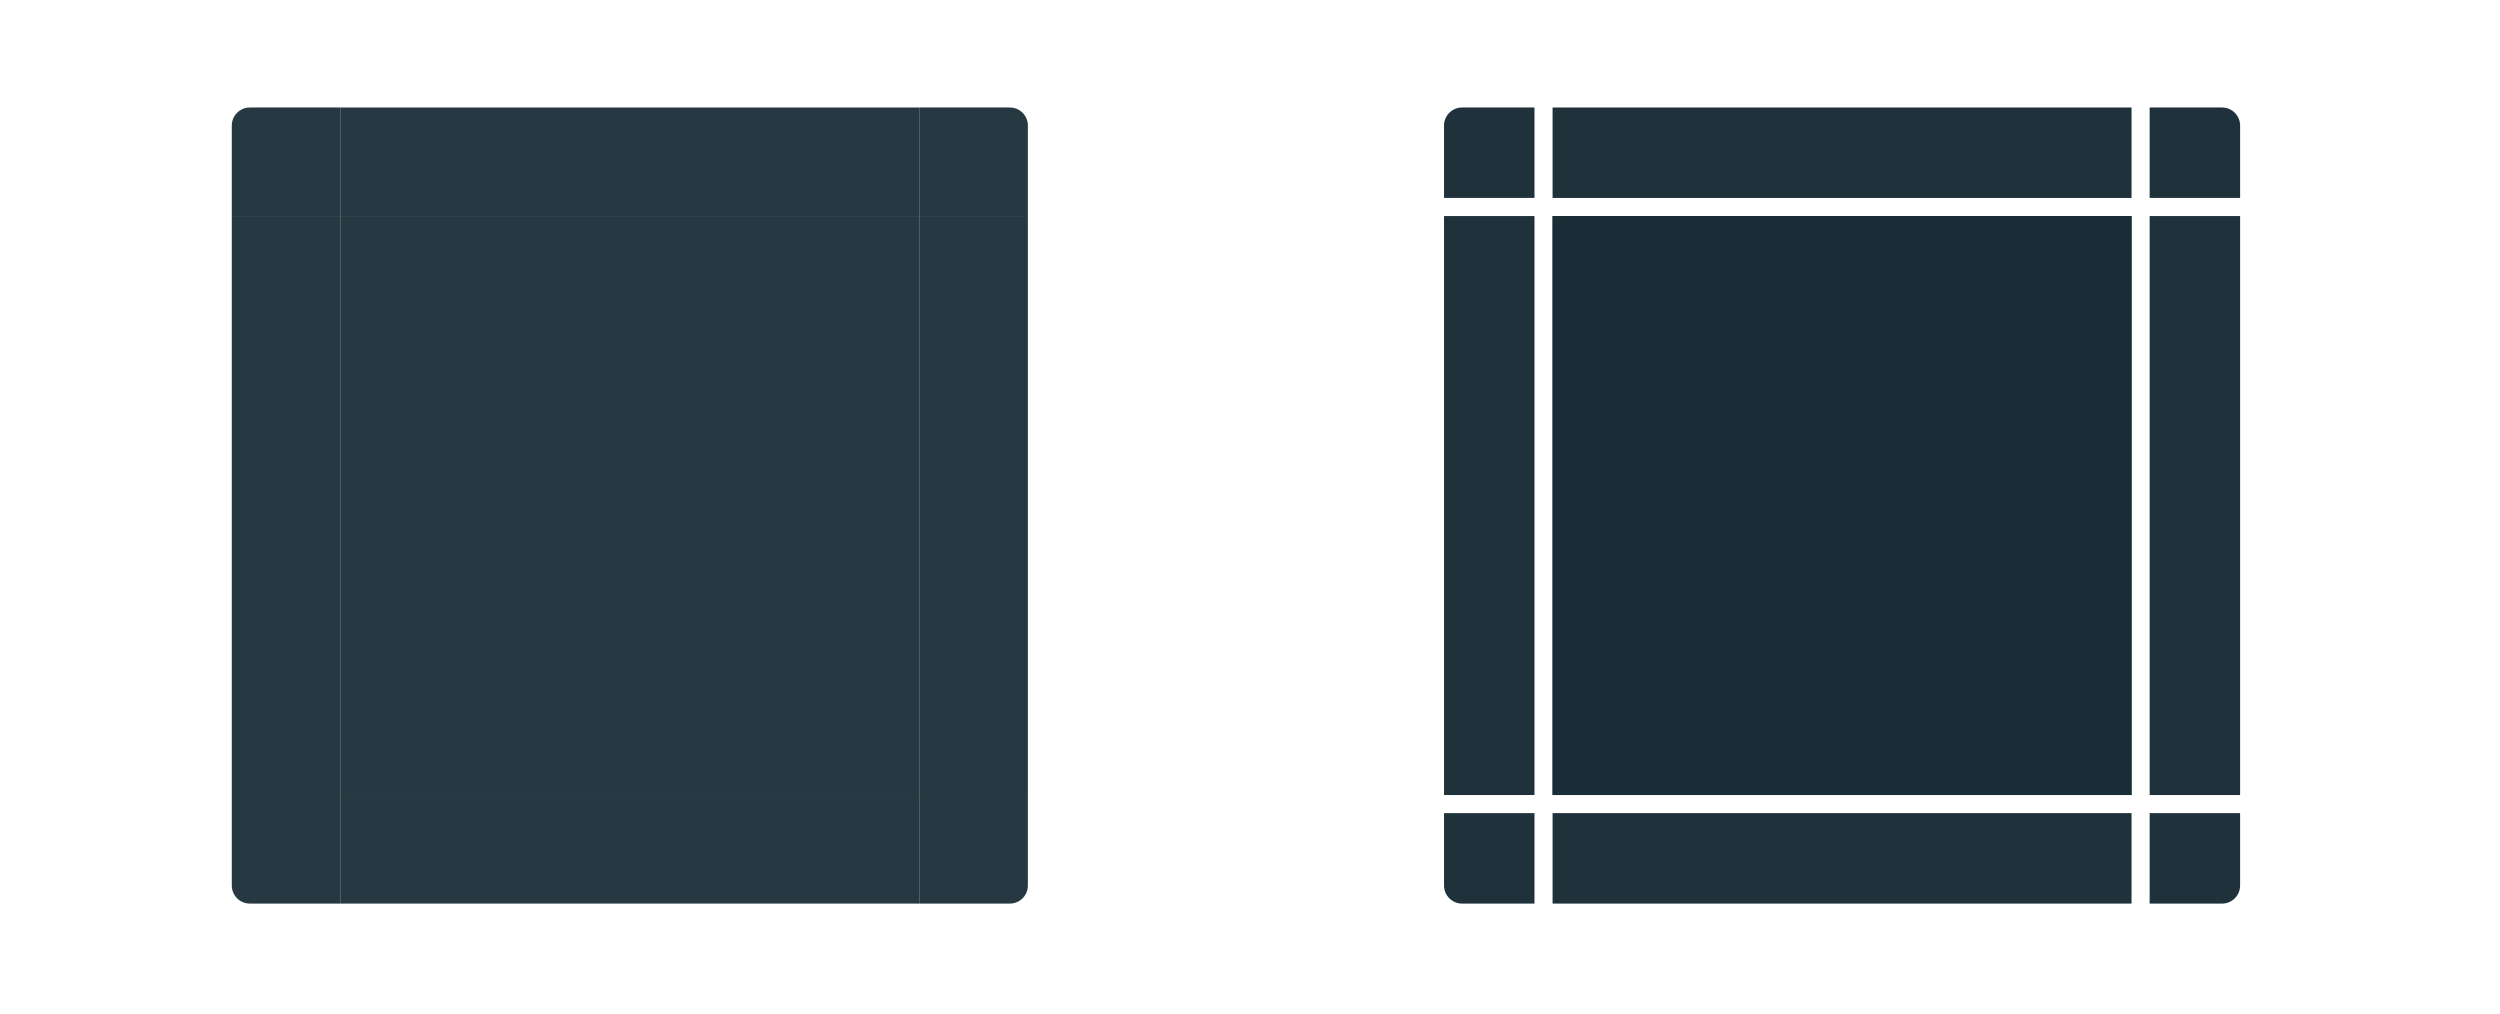
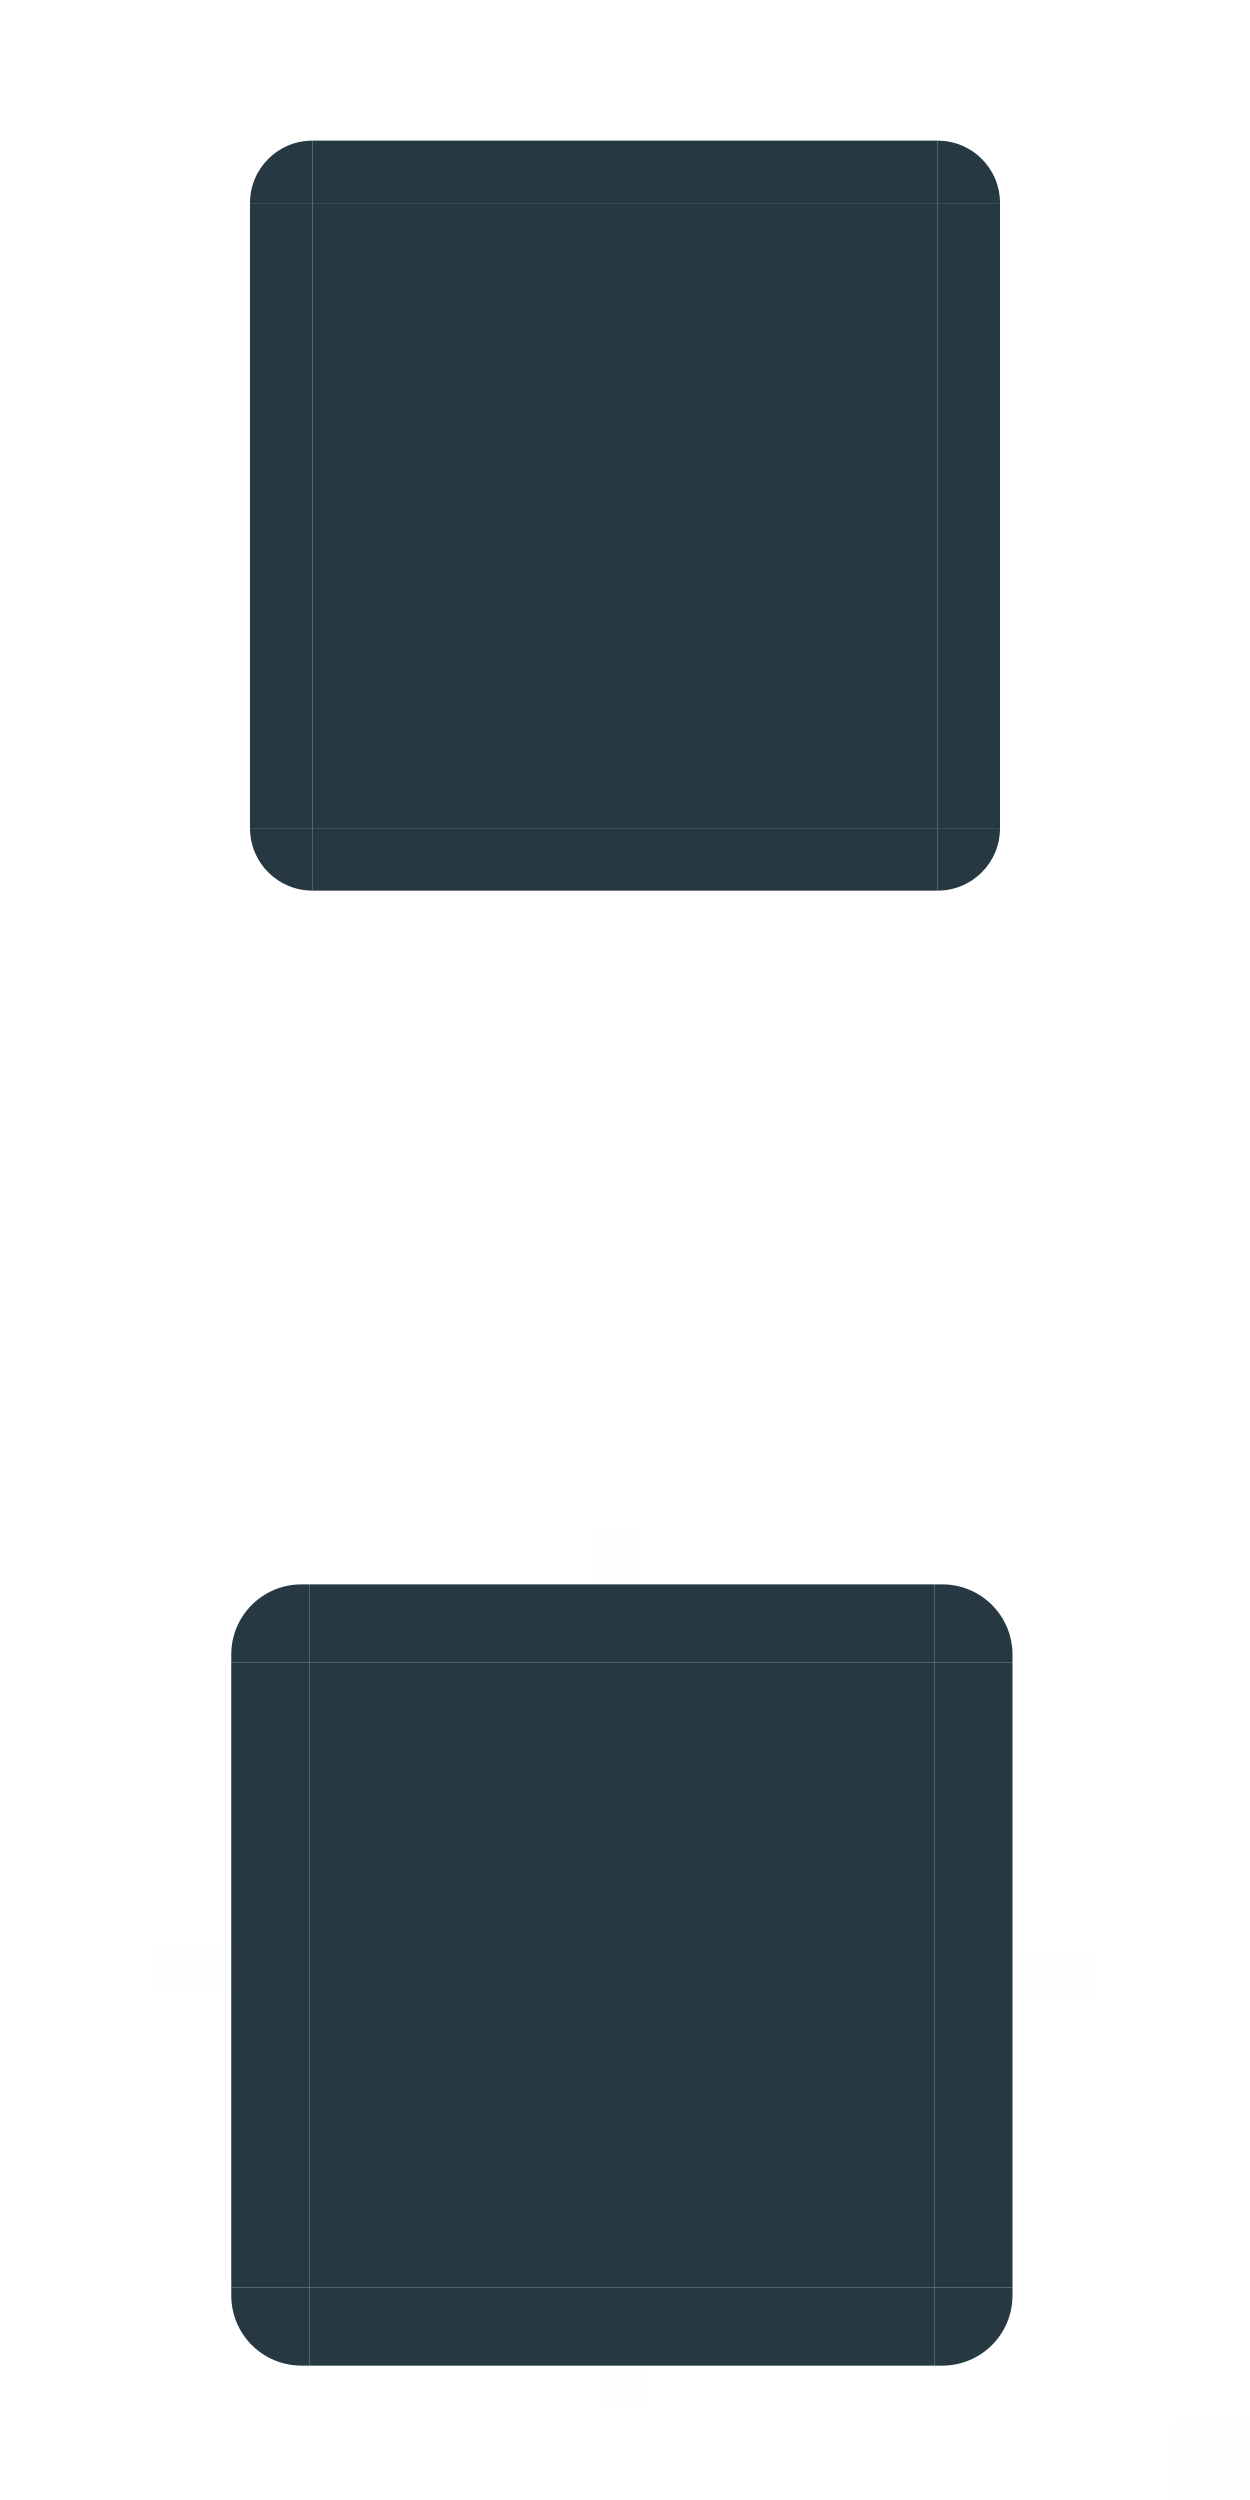
- <svg xmlns="http://www.w3.org/2000/svg" xmlns:xlink="http://www.w3.org/1999/xlink" version="1.1" id="svg2" viewBox="0 0 138.175 56.009" height="56.009" width="138.175">
+ <svg xmlns="http://www.w3.org/2000/svg" xmlns:xlink="http://www.w3.org/1999/xlink" version="1.1" id="svg2" height="160" width="80">
  <defs id="defs4">
-     <style id="current-color-scheme" type="text/css" />
-     <radialGradient xlink:href="#linearGradient4465" gradientUnits="userSpaceOnUse" gradientTransform="matrix(-1.411767,-9.899721e-6,9.8996845e-6,-1.411762,1470.17,2225.527)" fy="905.362" fx="984" r="8.5" cy="905.362" cx="984" id="radialGradient4263" />
-     <linearGradient id="linearGradient4465">
-       <stop style="stop-color:#000000;stop-opacity:0.51" offset="0" id="stop4467" />
-       <stop style="stop-color:#000000;stop-opacity:0" offset="1" id="stop4469" />
-     </linearGradient>
-     <radialGradient xlink:href="#linearGradient4465" gradientUnits="userSpaceOnUse" gradientTransform="matrix(1.411758,5.5406049e-6,-5.5406032e-6,1.411757,-1256.624,-382.3362)" fy="906.453" fx="982.909" r="8.5" cy="906.453" cx="982.909" id="radialGradient4255" />
-     <linearGradient xlink:href="#linearGradient4465" gradientUnits="userSpaceOnUse" gradientTransform="matrix(0.7142857,0,0,1,-317.7143,1250.362)" y2="-957.362" y1="-969.362" x2="83.6" x1="83.6" id="linearGradient4259" />
-     <linearGradient xlink:href="#linearGradient4465" gradientUnits="userSpaceOnUse" y2="293" y1="281" x2="-260" x1="-260" id="linearGradient4452" />
-     <radialGradient xlink:href="#linearGradient4465" gradientUnits="userSpaceOnUse" gradientTransform="matrix(7.8257357e-6,1.411771,-1.411767,7.8257123e-6,1409.152,-441.8287)" fy="905.362" fx="984" r="8.5" cy="905.362" cx="984" id="radialGradient3382" />
-     <radialGradient xlink:href="#linearGradient4465" gradientUnits="userSpaceOnUse" gradientTransform="matrix(-1.6187099e-5,-1.411757,1.411777,-1.618734e-5,-1197.154,2286.544)" fy="905.362" fx="984" r="8.5" cy="905.362" cx="984" id="radialGradient4275" />
+     <linearGradient id="linearGradient3989">
+       <stop id="stop3991" offset="0" style="stop-color:#000000;stop-opacity:0.784;" />
+       <stop style="stop-color:#000000;stop-opacity:0.294;" offset="0.5" id="stop3997" />
+       <stop id="stop3999" offset="0.75" style="stop-color:#000000;stop-opacity:0.078;" />
+       <stop id="stop3993" offset="1" style="stop-color:#000000;stop-opacity:0;" />
+     </linearGradient>
+     <linearGradient id="linearGradient3115">
+       <stop style="stop-color:#ffffff;stop-opacity:1;" offset="0" id="stop3117" />
+       <stop id="stop3119" offset="0.385" style="stop-color:#000000;stop-opacity:0.255;" />
+       <stop style="stop-color:#000000;stop-opacity:0.094;" offset="0.692" id="stop3121" />
+       <stop style="stop-color:#000000;stop-opacity:0;" offset="1" id="stop3123" />
+     </linearGradient>
+     <linearGradient id="linearGradient3105">
+       <stop style="stop-color:#ffffff;stop-opacity:1;" offset="0" id="stop3107" />
+       <stop id="stop3109" offset="0.385" style="stop-color:#000000;stop-opacity:0.255;" />
+       <stop style="stop-color:#000000;stop-opacity:0.094;" offset="0.692" id="stop3111" />
+       <stop style="stop-color:#000000;stop-opacity:0;" offset="1" id="stop3113" />
+     </linearGradient>
+     <linearGradient id="linearGradient3095">
+       <stop style="stop-color:#ffffff;stop-opacity:1;" offset="0" id="stop3097" />
+       <stop id="stop3099" offset="0.385" style="stop-color:#000000;stop-opacity:0.314;" />
+       <stop style="stop-color:#000000;stop-opacity:0.118;" offset="0.692" id="stop3101" />
+       <stop style="stop-color:#000000;stop-opacity:0;" offset="1" id="stop3103" />
+     </linearGradient>
+     <linearGradient id="linearGradient3085">
+       <stop style="stop-color:#ffffff;stop-opacity:1;" offset="0" id="stop3087" />
+       <stop id="stop3089" offset="0.385" style="stop-color:#000000;stop-opacity:0.255;" />
+       <stop style="stop-color:#000000;stop-opacity:0.094;" offset="0.692" id="stop3091" />
+       <stop style="stop-color:#000000;stop-opacity:0;" offset="1" id="stop3093" />
+     </linearGradient>
+     <linearGradient id="linearGradient3884">
+       <stop id="stop3886" offset="0" style="stop-color:#000000;stop-opacity:0.314;" />
+       <stop style="stop-color:#000000;stop-opacity:0.118;" offset="0.5" id="stop3892" />
+       <stop id="stop3888" offset="1" style="stop-color:#000000;stop-opacity:0;" />
+     </linearGradient>
+     <linearGradient id="linearGradient3827">
+       <stop id="stop3829" offset="0" style="stop-color:#ffffff;stop-opacity:1;" />
+       <stop style="stop-color:#000000;stop-opacity:0.255;" offset="0.455" id="stop3835" />
+       <stop id="stop3837" offset="0.727" style="stop-color:#000000;stop-opacity:0.094;" />
+       <stop id="stop3831" offset="1" style="stop-color:#000000;stop-opacity:0;" />
+     </linearGradient>
+     <radialGradient gradientTransform="matrix(1.999999,-4.7534163e-7,4.7534182e-7,2,-44.99998,-4.99998)" gradientUnits="userSpaceOnUse" r="6.5" fy="5" fx="45" cy="5" cx="45" id="radialGradient3833" xlink:href="#linearGradient3095" />
+     <radialGradient r="6.5" fy="5" fx="45" cy="5" cx="45" gradientTransform="matrix(1.999999,6.4082701e-6,-6.4082513e-6,1.999994,-44.99994,-5.000256)" gradientUnits="userSpaceOnUse" id="radialGradient3849" xlink:href="#linearGradient3095" />
+     <radialGradient r="6.5" fy="5" fx="45" cy="5" cx="45" gradientTransform="matrix(1.999999,-3.9824053e-7,3.9823958e-7,1.999994,-44.99998,-4.99995)" gradientUnits="userSpaceOnUse" id="radialGradient3861" xlink:href="#linearGradient3095" />
+     <radialGradient r="6.5" fy="5" fx="45" cy="5" cx="45" gradientTransform="matrix(2,3.2965234e-7,-3.2965237e-7,2,-44.99999,-5.000015)" gradientUnits="userSpaceOnUse" id="radialGradient3873" xlink:href="#linearGradient3095" />
+     <linearGradient gradientUnits="userSpaceOnUse" y2="709.362" x2="253" y1="717.362" x1="253" id="linearGradient3890" xlink:href="#linearGradient3884" />
+     <linearGradient gradientUnits="userSpaceOnUse" y2="711.362" x2="253" y1="717.362" x1="253" id="linearGradient3890-6" xlink:href="#linearGradient3884-0" />
+     <linearGradient id="linearGradient3884-0">
+       <stop id="stop3886-6" offset="0" style="stop-color:#000000;stop-opacity:0.255;" />
+       <stop style="stop-color:#000000;stop-opacity:0.094;" offset="0.5" id="stop3892-3" />
+       <stop id="stop3888-8" offset="1" style="stop-color:#000000;stop-opacity:0;" />
+     </linearGradient>
+     <linearGradient xlink:href="#linearGradient3884" id="linearGradient3920" gradientUnits="userSpaceOnUse" x1="253" y1="717.362" x2="253" y2="709.362" />
+     <linearGradient y2="709.362" x2="253" y1="717.362" x1="253" gradientUnits="userSpaceOnUse" id="linearGradient3959" xlink:href="#linearGradient3884" />
+     <linearGradient y2="709.362" x2="253" y1="717.362" x1="253" gradientUnits="userSpaceOnUse" id="linearGradient3971" xlink:href="#linearGradient3884" />
+     <radialGradient r="6.5" fy="5" fx="45" cy="5" cx="45" gradientTransform="matrix(1.692308,0,0,1.692308,-31.15384,-3.461538)" gradientUnits="userSpaceOnUse" id="radialGradient4067" xlink:href="#linearGradient3827" />
+     <radialGradient r="6.5" fy="5" fx="45" cy="5" cx="45" gradientTransform="matrix(1.692308,0,0,1.692308,-31.15384,-3.461538)" gradientUnits="userSpaceOnUse" id="radialGradient4069" xlink:href="#linearGradient3827" />
+     <radialGradient r="6.5" fy="5" fx="45" cy="5" cx="45" gradientTransform="matrix(1.692308,0,0,1.692308,-31.15384,-3.461538)" gradientUnits="userSpaceOnUse" id="radialGradient4071" xlink:href="#linearGradient3827" />
+     <radialGradient r="6.5" fy="5" fx="45" cy="5" cx="45" gradientTransform="matrix(1.692308,0,0,1.692308,-31.15384,-3.461538)" gradientUnits="userSpaceOnUse" id="radialGradient4073" xlink:href="#linearGradient3827" />
+     <linearGradient y2="711.362" x2="253" y1="717.362" x1="253" gradientUnits="userSpaceOnUse" id="linearGradient4075" xlink:href="#linearGradient3884" />
+     <linearGradient y2="711.362" x2="253" y1="717.362" x1="253" gradientUnits="userSpaceOnUse" id="linearGradient4077" xlink:href="#linearGradient3884-0" />
+     <linearGradient y2="711.362" x2="253" y1="717.362" x1="253" gradientUnits="userSpaceOnUse" id="linearGradient4079" xlink:href="#linearGradient3884-0" />
+     <linearGradient y2="711.362" x2="253" y1="717.362" x1="253" gradientUnits="userSpaceOnUse" id="linearGradient4081" xlink:href="#linearGradient3884" />
+     <clipPath id="clipPath3941" clipPathUnits="userSpaceOnUse">
+       <rect y="702.362" x="340" height="25" width="25" id="rect3143" style="fill:#ff0000;stroke:none" />
+     </clipPath>
+     <clipPath id="clipPath3945" clipPathUnits="userSpaceOnUse">
+       <rect y="702.362" x="340" height="25" width="25" id="rect3147" style="fill:#ff0000;stroke:none" />
+     </clipPath>
+     <clipPath id="clipPath3955" clipPathUnits="userSpaceOnUse">
+       <rect style="fill:#ff00ff;stroke:none" id="rect3157" width="30" height="25" x="310" y="702.362" />
+     </clipPath>
+     <clipPath id="clipPath4150" clipPathUnits="userSpaceOnUse">
+       <rect y="702.362" x="340" height="25" width="25" id="rect4052" style="fill:#ff0000;stroke:none" />
+     </clipPath>
+     <clipPath id="clipPath3201" clipPathUnits="userSpaceOnUse">
+       <rect style="fill:#008000;fill-opacity:1;stroke:none" id="rect3103" width="25" height="25" x="416" y="816.362" />
+     </clipPath>
+     <clipPath id="clipPath3210" clipPathUnits="userSpaceOnUse">
+       <rect style="fill:#008000;fill-opacity:1;stroke:none" id="rect3112" width="25" height="25" x="361" y="816.362" />
+     </clipPath>
+     <clipPath id="clipPath3224" clipPathUnits="userSpaceOnUse">
+       <rect style="fill:#ffff00;fill-opacity:1;stroke:none" id="rect3126" width="30" height="25" x="386" y="816.362" />
+     </clipPath>
+     <clipPath id="clipPath3230" clipPathUnits="userSpaceOnUse">
+       <rect y="871.362" x="386" height="25" width="30" id="rect3132" style="fill:#ffff00;fill-opacity:1;stroke:none" />
+     </clipPath>
+     <clipPath id="clipPath3236" clipPathUnits="userSpaceOnUse">
+       <rect style="fill:#008000;fill-opacity:1;stroke:none" id="rect3138" width="25" height="25" x="416" y="871.362" />
+     </clipPath>
+     <clipPath id="clipPath3242" clipPathUnits="userSpaceOnUse">
+       <rect y="871.362" x="361" height="25" width="25" id="rect3144" style="fill:#008000;fill-opacity:1;stroke:none" />
+     </clipPath>
+     <clipPath id="clipPath3262" clipPathUnits="userSpaceOnUse">
+       <rect y="-386" x="841.362" height="25" width="30" id="rect3164" style="fill:#008000;fill-opacity:1;stroke:none" transform="rotate(90)" />
+     </clipPath>
+     <clipPath id="clipPath3270" clipPathUnits="userSpaceOnUse">
+       <rect y="-441" x="841.362" height="25" width="30" id="rect3172" style="fill:#008000;fill-opacity:1;stroke:none" transform="rotate(90)" />
+     </clipPath>
+     <clipPath id="clipPath3225" clipPathUnits="userSpaceOnUse">
+       <path clip-path="none" id="path3127" d="m 635,787.362 h 25 v 25 h -25 z" style="fill:#00000f;fill-opacity:1;stroke:none" />
+     </clipPath>
+     <clipPath id="clipPath3233" clipPathUnits="userSpaceOnUse">
+       <path style="fill:#00000f;fill-opacity:1;stroke:none" d="m 580,787.362 h 25 v 25 h -25 z" id="path3135" />
+     </clipPath>
+     <clipPath id="clipPath3243" clipPathUnits="userSpaceOnUse">
+       <path style="fill:#00000f;fill-opacity:1;stroke:none" d="m 605,787.362 h 30 v 25 h -30 z" id="path3145" />
+     </clipPath>
+     <clipPath id="clipPath3252" clipPathUnits="userSpaceOnUse">
+       <path style="fill:#00000f;fill-opacity:1;stroke:none" d="m 635,842.362 h 25 v 25 h -25 z" id="path3254" />
+     </clipPath>
+     <clipPath id="clipPath3261" clipPathUnits="userSpaceOnUse">
+       <path style="fill:#00000f;fill-opacity:1;stroke:none" d="m 580,842.362 h 25 v 25 h -25 z" id="path3263" />
+     </clipPath>
+     <clipPath id="clipPath3269" clipPathUnits="userSpaceOnUse">
+       <path style="fill:#00000f;fill-opacity:1;stroke:none" d="m 635,812.362 h 25 v 30 h -25 z" id="path3171" />
+     </clipPath>
+     <clipPath id="clipPath3277" clipPathUnits="userSpaceOnUse">
+       <path style="fill:#00000f;fill-opacity:1;stroke:none" d="m 605,842.362 h 30 v 25 h -30 z" id="path3279" />
+     </clipPath>
+     <clipPath id="clipPath3287" clipPathUnits="userSpaceOnUse">
+       <path id="path3289" d="m 605,812.362 v 30 h -25 v -30 z" style="fill:#00000f;fill-opacity:1;stroke:none" />
+     </clipPath>
+     <filter style="color-interpolation-filters:sRGB" y="-0.2" x="-0.2" height="10" width="10" id="filter3961">
+       <feFlood result="flood" flood-color="rgb(0,0,0)" flood-opacity="0.5" id="feFlood3963" />
+       <feComposite result="composite1" operator="in" in="flood" in2="SourceGraphic" id="feComposite3965" />
+       <feGaussianBlur result="blur" stdDeviation="6" id="feGaussianBlur3967" />
+       <feOffset result="offset" dy="0" dx="0" id="feOffset3969" />
+       <feComposite result="composite2" operator="over" in="SourceGraphic" in2="offset" id="feComposite3971" />
+     </filter>
+     <clipPath id="clipPath4912" clipPathUnits="userSpaceOnUse">
+       <rect ry="4.5911967e-13" y="767.362" x="525" height="30" width="30" id="rect4014" style="fill:#000000;fill-opacity:1;stroke:none" />
+     </clipPath>
+     <clipPath id="clipPath4929" clipPathUnits="userSpaceOnUse">
+       <rect ry="4.5911967e-13" y="767.362" x="510" height="30" width="10" id="rect4031" style="fill:#000000;fill-opacity:1;stroke:none" />
+     </clipPath>
+     <linearGradient y2="711.362" x2="253" y1="717.362" x1="253" gradientUnits="userSpaceOnUse" id="linearGradient3971-9" xlink:href="#linearGradient3884-9" />
+     <linearGradient id="linearGradient3884-9">
+       <stop id="stop3886-4" offset="0" style="stop-color:#000000;stop-opacity:0.255;" />
+       <stop style="stop-color:#000000;stop-opacity:0.094;" offset="0.5" id="stop3892-9" />
+       <stop id="stop3888-6" offset="1" style="stop-color:#000000;stop-opacity:0;" />
+     </linearGradient>
+     <linearGradient y2="711.362" x2="253" y1="717.362" x1="253" gradientUnits="userSpaceOnUse" id="linearGradient3959-4" xlink:href="#linearGradient3884-0-2" />
+     <linearGradient id="linearGradient3884-0-2">
+       <stop id="stop3886-6-3" offset="0" style="stop-color:#000000;stop-opacity:0.255;" />
+       <stop style="stop-color:#000000;stop-opacity:0.094;" offset="0.5" id="stop3892-3-9" />
+       <stop id="stop3888-8-5" offset="1" style="stop-color:#000000;stop-opacity:0;" />
+     </linearGradient>
+     <linearGradient xlink:href="#linearGradient3884-0-2" id="linearGradient3920-5" gradientUnits="userSpaceOnUse" x1="253" y1="717.362" x2="253" y2="711.362" />
+     <linearGradient id="linearGradient3106">
+       <stop id="stop3108" offset="0" style="stop-color:#000000;stop-opacity:0.255;" />
+       <stop style="stop-color:#000000;stop-opacity:0.094;" offset="0.5" id="stop3110" />
+       <stop id="stop3112" offset="1" style="stop-color:#000000;stop-opacity:0;" />
+     </linearGradient>
+     <linearGradient gradientUnits="userSpaceOnUse" y2="711.362" x2="253" y1="717.362" x1="253" id="linearGradient3890-8" xlink:href="#linearGradient3884-9" />
+     <linearGradient id="linearGradient3115-9">
+       <stop id="stop3117-8" offset="0" style="stop-color:#000000;stop-opacity:0.255;" />
+       <stop style="stop-color:#000000;stop-opacity:0.094;" offset="0.5" id="stop3119-0" />
+       <stop id="stop3121-4" offset="1" style="stop-color:#000000;stop-opacity:0;" />
+     </linearGradient>
+     <radialGradient r="6.5" fy="5" fx="45" cy="5" cx="45" gradientTransform="matrix(1.692308,0,0,1.692308,-31.15384,-3.461538)" gradientUnits="userSpaceOnUse" id="radialGradient3873-1" xlink:href="#linearGradient3827-4" />
+     <linearGradient id="linearGradient3827-4">
+       <stop id="stop3829-1" offset="0" style="stop-color:#ffffff;stop-opacity:1;" />
+       <stop style="stop-color:#000000;stop-opacity:0.255;" offset="0.455" id="stop3835-4" />
+       <stop id="stop3837-7" offset="0.727" style="stop-color:#000000;stop-opacity:0.094;" />
+       <stop id="stop3831-2" offset="1" style="stop-color:#000000;stop-opacity:0;" />
+     </linearGradient>
+     <radialGradient r="6.5" fy="5" fx="45" cy="5" cx="45" gradientTransform="matrix(1.692308,0,0,1.692308,-31.15384,-3.461538)" gradientUnits="userSpaceOnUse" id="radialGradient3861-6" xlink:href="#linearGradient3827-4" />
+     <linearGradient id="linearGradient3130">
+       <stop id="stop3132" offset="0" style="stop-color:#ffffff;stop-opacity:1;" />
+       <stop style="stop-color:#000000;stop-opacity:0.255;" offset="0.455" id="stop3134" />
+       <stop id="stop3136" offset="0.727" style="stop-color:#000000;stop-opacity:0.094;" />
+       <stop id="stop3138" offset="1" style="stop-color:#000000;stop-opacity:0;" />
+     </linearGradient>
+     <radialGradient r="6.5" fy="5" fx="45" cy="5" cx="45" gradientTransform="matrix(1.692308,0,0,1.692308,-31.15384,-3.461538)" gradientUnits="userSpaceOnUse" id="radialGradient3849-5" xlink:href="#linearGradient3827-4" />
+     <linearGradient id="linearGradient3141">
+       <stop id="stop3143" offset="0" style="stop-color:#ffffff;stop-opacity:1;" />
+       <stop style="stop-color:#000000;stop-opacity:0.255;" offset="0.455" id="stop3145" />
+       <stop id="stop3147" offset="0.727" style="stop-color:#000000;stop-opacity:0.094;" />
+       <stop id="stop3149" offset="1" style="stop-color:#000000;stop-opacity:0;" />
+     </linearGradient>
+     <radialGradient gradientTransform="matrix(1.692308,0,0,1.692308,-31.15384,-3.461538)" gradientUnits="userSpaceOnUse" r="6.5" fy="5" fx="45" cy="5" cx="45" id="radialGradient3833-8" xlink:href="#linearGradient3827-4" />
+     <linearGradient id="linearGradient3152">
+       <stop id="stop3154" offset="0" style="stop-color:#ffffff;stop-opacity:1;" />
+       <stop style="stop-color:#000000;stop-opacity:0.255;" offset="0.455" id="stop3156" />
+       <stop id="stop3158" offset="0.727" style="stop-color:#000000;stop-opacity:0.094;" />
+       <stop id="stop3160" offset="1" style="stop-color:#000000;stop-opacity:0;" />
+     </linearGradient>
+     <radialGradient r="6.5" fy="5" fx="45" cy="5" cx="45" gradientTransform="matrix(1.692308,0,0,1.692308,813.8462,881.9006)" gradientUnits="userSpaceOnUse" id="radialGradient4361" xlink:href="#linearGradient3827-4" />
+     <linearGradient y2="-952.362" x2="80" y1="-967.362" x1="80" gradientUnits="userSpaceOnUse" id="linearGradient4243" xlink:href="#linearGradient3763" />
+     <linearGradient id="linearGradient3763">
+       <stop id="stop3765" offset="0" style="stop-color:#000000;stop-opacity:0.745;" />
+       <stop style="stop-color:#000000;stop-opacity:0.275;" offset="0.5" id="stop3773" />
+       <stop id="stop3775" offset="0.75" style="stop-color:#000000;stop-opacity:0.067;" />
+       <stop id="stop3767" offset="1" style="stop-color:#000000;stop-opacity:0;" />
+     </linearGradient>
  </defs>
-   <g transform="translate(-0.1889999,-904.4208)" id="layer1">
-     <g style="fill:#000000" id="top">
-       <rect class="ColorScheme-Background" transform="matrix(0,-1,-1,0,0,0)" style="color:#eff0f1;opacity:0.85;fill:#001621;fill-opacity:1;stroke:none" id="rect4152" width="6" height="32" x="-916.362" y="-51" />
-     </g>
-     <g style="fill:#000000" id="topleft">
-       <path class="ColorScheme-Background" id="rect4159" d="m 14,910.362 c -0.554,0 -1,0.446 -1,1 v 4 1 h 4 1 1 v -1 -4 -1 h -1 -1 z" style="color:#eff0f1;opacity:0.85;fill:#001621;fill-opacity:1" />
-     </g>
-     <g style="fill:#000000" id="topright">
-       <path class="ColorScheme-Background" id="rect4177" d="m 51,910.362 v 1 4 1 h 1 1 3 1 v -1 -4 c 0,-0.554 -0.446,-1 -1,-1 h -3 -1 z" style="color:#eff0f1;opacity:0.85;fill:#001621;fill-opacity:1" />
-     </g>
-     <g style="fill:#000000" id="bottom">
-       <g style="fill:#000000" id="g937">
-         <rect transform="rotate(90)" style="color:#eff0f1;opacity:0.85;fill:#001621;fill-opacity:1;stroke:none" id="rect4148" width="6" height="32" x="948.362" y="-51" class="ColorScheme-Background" />
-       </g>
-     </g>
-     <g style="fill:#000000" id="bottomleft">
-       <path class="ColorScheme-Background" id="path5048" d="m 19,954.362 v -1 -4 -1 h -1 -1 -3 -1 v 1 4 c 0,0.554 0.446,1 1,1 h 3 1 z" style="color:#eff0f1;opacity:0.85;fill:#001621;fill-opacity:1" />
-     </g>
-     <g style="fill:#000000" id="bottomright">
-       <path class="ColorScheme-Background" style="color:#eff0f1;opacity:0.85;fill:#001621;fill-opacity:1" d="m 51,954.362 v -1 -4 -1 h 1 1 3 1 v 1 4 c 0,0.554 -0.446,1 -1,1 h -3 -1 z" id="rect4177-6" />
-     </g>
-     <g style="fill:#000000" id="left">
-       <rect class="ColorScheme-Background" y="916.362" x="-19" height="32" width="6" id="rect4144" style="color:#eff0f1;opacity:0.85;fill:#001621;fill-opacity:1;stroke:none" transform="scale(-1,1)" />
-     </g>
-     <g style="fill:#000000" id="right">
-       <rect class="ColorScheme-Background" style="color:#eff0f1;opacity:0.85;fill:#001621;fill-opacity:1;stroke:none" id="rect4140" width="6" height="32" x="51" y="916.362" />
-     </g>
-     <g style="fill:#000000" id="center">
-       <rect style="opacity:0.85;fill:#001621;fill-opacity:1;stroke:none" id="centro" width="32" height="32" x="19" y="916.362" />
-     </g>
-     <g style="opacity:0.9;fill:#001621;fill-opacity:1" transform="translate(67)" id="mask-top">
-       <rect y="-51" x="-915.362" height="32" width="5" id="rect4265" style="opacity:0.97;fill:#001621;fill-opacity:1;stroke:none" transform="matrix(0,-1,-1,0,0,0)" />
-     </g>
-     <g style="opacity:0.9;fill:#001621;fill-opacity:1" transform="translate(67)" id="mask-topleft">
-       <path id="path4277" transform="translate(-116,904.3622)" d="m 130,6 c -0.554,0 -1,0.446 -1,1 v 4 h 5 V 6 h -1 z" style="opacity:0.97;fill:#001621;fill-opacity:1" />
-     </g>
-     <g style="opacity:0.9;fill:#001621;fill-opacity:1" transform="translate(67)" id="mask-topright">
-       <path id="path4287" transform="translate(-116,904.3622)" d="m 168,6 v 5 h 5 V 7 c 0,-0.554 -0.446,-1 -1,-1 h -3 z" style="opacity:0.97;fill:#001621;fill-opacity:1" />
-     </g>
-     <g style="opacity:0.9;fill:#001621;fill-opacity:1" transform="translate(67)" id="mask-bottom">
-       <rect transform="rotate(90)" style="opacity:0.97;fill:#001621;fill-opacity:1;stroke:none" id="rect4291" width="5" height="32" x="949.362" y="-51" />
-     </g>
-     <g style="opacity:0.9;fill:#001621;fill-opacity:1" transform="translate(67)" id="mask-bottomleft">
-       <path id="path4303" transform="translate(-116,904.3622)" d="m 129,45 v 4 c 0,0.554 0.446,1 1,1 h 3 1 v -5 z" style="opacity:0.97;fill:#001621;fill-opacity:1" />
-     </g>
-     <g style="opacity:0.9;fill:#001621;fill-opacity:1" transform="translate(67)" id="mask-bottomright">
-       <path id="path4313" transform="translate(-116,904.3622)" d="m 168,45 v 5 h 1 3 c 0.554,0 1,-0.446 1,-1 v -4 z" style="opacity:0.97;fill:#001621;fill-opacity:1" />
-     </g>
-     <g style="opacity:0.9;fill:#001621;fill-opacity:1" transform="translate(67)" id="mask-left">
-       <rect transform="scale(-1,1)" style="opacity:0.97;fill:#001621;fill-opacity:1;stroke:none" id="rect4317" width="5" height="32" x="-18" y="916.362" />
-     </g>
-     <g style="opacity:0.9;fill:#001621;fill-opacity:1" transform="translate(67)" id="mask-right">
-       <rect y="916.362" x="52" height="32" width="5" id="rect4323" style="opacity:0.97;fill:#001621;fill-opacity:1;stroke:none" />
-     </g>
-     <g style="opacity:0.9;fill:#001621;fill-opacity:1" transform="translate(67)" id="mask-center">
-       <rect y="916.362" x="19" height="32" width="32" id="rect4329" style="opacity:1;fill:#001621;fill-opacity:1;stroke:none" />
-       <rect style="opacity:0.97;fill:#001621;fill-opacity:1;stroke:none" id="rect4331" width="32" height="32" x="19" y="916.362" />
+   <g transform="translate(-996.3295,-1039.159)" id="layer1">
+     <path clip-path="url(#clipPath3845)" style="opacity:0;fill:#e6e6e6;fill-opacity:0.863;stroke:none" d="m 366.071,702.648 v 4 h 4 v -1 c 0,-1.662 -1.338,-3 -3,-3 z" id="path3810" />
+     <rect y="1137.159" x="1034.329" height="10" width="3" id="hint-top-margin" style="fill:#008080;fill-opacity:0.863;stroke:none;stroke-width:1.414;opacity:0.01" />
+     <rect y="1163.659" x="1006.33" height="3" width="10" id="hint-left-margin" style="fill:#008080;fill-opacity:1;stroke:none;stroke-width:1.414;opacity:0.01" />
+     <rect style="fill:#008080;fill-opacity:1;stroke:none;stroke-width:1.414;opacity:0.01" id="hint-right-margin" width="10" height="3" x="1056.329" y="1164.159" />
+     <rect transform="rotate(90)" style="fill:#008080;fill-opacity:0.863;stroke:none;stroke-width:1.414;opacity:0.01" id="hint-bottom-margin" width="10" height="3" x="1183.159" y="-1037.829" />
+     <rect style="fill:#008080;fill-opacity:1;stroke:none;opacity:0.01" id="hint-tile-center" width="5" height="5" x="1071.33" y="1194.159" />
+     <g transform="matrix(1.111111,0,0,1,-270.9034,90.39997)" id="top" style="fill:#001621;fill-opacity:1">
+       <path id="rect1060" style="opacity:0.85;fill:#001621;fill-opacity:1;stroke:none" d="m 1158.33,1050.159 h 36 v 5 h -36 z" />
+     </g>
+     <g transform="matrix(0,1.111111,1,0,-39.02993,-141.4734)" id="left" style="fill:#001621;fill-opacity:1">
+       <path id="rect1060-9" style="opacity:0.85;fill:#001621;fill-opacity:1;stroke:none" d="m 1158.33,1050.159 h 36 v 5 h -36 z" />
+     </g>
+     <g transform="matrix(1.111111,0,0,-1,-270.9034,2240.719)" id="bottom" style="fill:#001621;fill-opacity:1">
+       <path id="rect1060-3" style="opacity:0.85;fill:#001621;fill-opacity:1;stroke:none" d="m 1158.33,1050.159 h 36 v 5 h -36 z" />
+     </g>
+     <g transform="matrix(0,1.111111,-1,0,2111.289,-141.4734)" id="right" style="fill:#001621;fill-opacity:1">
+       <path id="rect1060-9-1" style="opacity:0.85;fill:#001621;fill-opacity:1;stroke:none" d="m 1158.33,1050.159 h 36 v 5 h -36 z" />
+     </g>
+     <rect y="1145.559" x="1016.13" height="40" width="40" id="center" style="opacity:0.85;fill:#001621;fill-opacity:1;stroke:none" />
+     <g id="topright" transform="translate(-132.2002,90.4)" style="fill:#001621;fill-opacity:1">
+       <path d="m 1188.33,1050.159 v 1 4 h 4 1 v -0.5 c 0,-2.493 -2.007,-4.5 -4.5,-4.5 z" style="opacity:0.85;fill:#001621;fill-opacity:1;stroke-width:16.866" id="path1995" />
+     </g>
+     <g id="bottomright" transform="matrix(1,0,0,-1,-132.2002,2240.719)" style="fill:#001621;fill-opacity:1">
+       <path id="path1995-9" style="opacity:0.85;fill:#001621;fill-opacity:1;stroke-width:16.866" d="m 1188.33,1050.159 v 1 4 h 4 1 v -0.5 c 0,-2.493 -2.007,-4.5 -4.5,-4.5 z" />
+     </g>
+     <g transform="matrix(0,1,1,0,-39.03005,-2.770099)" id="bottomleft" style="fill:#001621;fill-opacity:1">
+       <path d="m 1188.33,1050.159 v 1 4 h 4 1 v -0.5 c 0,-2.493 -2.007,-4.5 -4.5,-4.5 z" style="opacity:0.85;fill:#001621;fill-opacity:1;stroke-width:16.866" id="path1995-9-9" />
+     </g>
+     <g id="topleft" transform="matrix(-1,0,0,1,2204.459,90.4)" style="fill:#001621;fill-opacity:1">
+       <path id="path1995-4" style="opacity:0.85;fill:#001621;fill-opacity:1;stroke-width:16.866" d="m 1188.33,1050.159 v 1 4 h 4 1 v -0.5 c 0,-2.493 -2.007,-4.5 -4.5,-4.5 z" />
+     </g>
+     <rect style="opacity:0.85;fill:#001621;fill-opacity:1;stroke:none" id="mask-center" width="40" height="40" x="1016.33" y="1052.159" />
+     <g transform="translate(-132,-3)" id="mask-topright">
+       <path id="path1995-3" style="opacity:1;fill:#ff00ff;fill-opacity:0;stroke-width:16.866" d="m 1188.33,1050.159 v 1 c 0.554,0 1.082,0.111 1.561,0.312 0.479,0.202 0.91,0.496 1.271,0.857 0.361,0.361 0.654,0.791 0.856,1.27 0.202,0.479 0.312,1.006 0.312,1.56 h 1 v -0.5 c 0,-2.493 -2.007,-4.5 -4.5,-4.5 z" />
+       <path d="m 1192.33,1055.159 c 0,-0.554 -0.111,-1.082 -0.312,-1.56 -0.202,-0.479 -0.494,-0.908 -0.856,-1.27 -0.361,-0.361 -0.793,-0.655 -1.271,-0.857 -0.479,-0.202 -1.007,-0.312 -1.561,-0.312 v 4 z" style="opacity:0.85;fill:#001621;fill-opacity:1;stroke-width:17.889" id="rect1025-3" />
+     </g>
+     <g id="mask-top" transform="matrix(1.111111,0,0,1,-270.7034,-3.000024)">
+       <rect ry="0" y="1051.159" x="1158.33" height="4" width="36" id="rect1058-1" style="opacity:0.85;fill:#001621;fill-opacity:1;stroke:none" />
+       <rect y="1050.159" x="1158.33" height="1" width="36" id="rect1060-0" style="opacity:1;fill:#ff00ff;fill-opacity:0;stroke:none" />
+     </g>
+     <g id="mask-topleft" transform="matrix(-1,0,0,1,2204.659,-3)">
+       <path d="m 1188.33,1050.159 v 1 c 0.554,0 1.082,0.111 1.561,0.312 0.479,0.202 0.91,0.496 1.271,0.857 0.361,0.361 0.654,0.791 0.856,1.27 0.202,0.479 0.312,1.006 0.312,1.56 h 1 v -0.5 c 0,-2.493 -2.007,-4.5 -4.5,-4.5 z" style="opacity:1;fill:#ff00ff;fill-opacity:0;stroke-width:16.866" id="path1995-3-1" />
+       <path id="rect1025-3-0" style="opacity:0.85;fill:#001621;fill-opacity:1;stroke-width:17.889" d="m 1192.33,1055.159 c 0,-0.554 -0.111,-1.082 -0.312,-1.56 -0.202,-0.479 -0.494,-0.908 -0.856,-1.27 -0.361,-0.361 -0.793,-0.655 -1.271,-0.857 -0.479,-0.202 -1.007,-0.312 -1.561,-0.312 v 4 z" />
+     </g>
+     <g transform="matrix(0,-1.111111,1,0,-38.82996,2379.192)" id="mask-left">
+       <rect style="opacity:0.85;fill:#001621;fill-opacity:1;stroke:none" id="rect1058-1-6" width="36" height="4" x="1158.33" y="1051.159" ry="0" />
+       <rect style="opacity:1;fill:#ff00ff;fill-opacity:0;stroke:none" id="rect1060-0-9" width="36" height="1" x="1158.33" y="1050.159" />
+     </g>
+     <g transform="rotate(180,1102.33,1073.659)" id="mask-bottomleft">
+       <path id="path1995-3-1-0" style="opacity:1;fill:#ff00ff;fill-opacity:0;stroke-width:16.866" d="m 1188.33,1050.159 v 1 c 0.554,0 1.082,0.111 1.561,0.312 0.479,0.202 0.91,0.496 1.271,0.857 0.361,0.361 0.654,0.791 0.856,1.27 0.202,0.479 0.312,1.006 0.312,1.56 h 1 v -0.5 c 0,-2.493 -2.007,-4.5 -4.5,-4.5 z" />
+       <path d="m 1192.33,1055.159 c 0,-0.554 -0.111,-1.082 -0.312,-1.56 -0.202,-0.479 -0.494,-0.908 -0.856,-1.27 -0.361,-0.361 -0.793,-0.655 -1.271,-0.857 -0.479,-0.202 -1.007,-0.312 -1.561,-0.312 v 4 z" style="opacity:0.85;fill:#001621;fill-opacity:1;stroke-width:17.889" id="rect1025-3-0-5" />
+     </g>
+     <g id="mask-bottom" transform="matrix(-1.111111,0,0,-1,2343.362,2147.319)">
+       <rect ry="0" y="1051.159" x="1158.33" height="4" width="36" id="rect1058-1-6-1" style="opacity:0.85;fill:#001621;fill-opacity:1;stroke:none" />
+       <rect y="1050.159" x="1158.33" height="1" width="36" id="rect1060-0-9-9" style="opacity:1;fill:#ff00ff;fill-opacity:0;stroke:none" />
+     </g>
+     <g id="mask-bottomright" transform="matrix(1,0,0,-1,-132,2147.319)">
+       <path d="m 1188.33,1050.159 v 1 c 0.554,0 1.082,0.111 1.561,0.312 0.479,0.202 0.91,0.496 1.271,0.857 0.361,0.361 0.654,0.791 0.856,1.27 0.202,0.479 0.312,1.006 0.312,1.56 h 1 v -0.5 c 0,-2.493 -2.007,-4.5 -4.5,-4.5 z" style="opacity:1;fill:#ff00ff;fill-opacity:0;stroke-width:16.866" id="path1995-3-1-0-6" />
+       <path id="rect1025-3-0-5-1" style="opacity:0.85;fill:#001621;fill-opacity:1;stroke-width:17.889" d="m 1192.33,1055.159 c 0,-0.554 -0.111,-1.082 -0.312,-1.56 -0.202,-0.479 -0.494,-0.908 -0.856,-1.27 -0.361,-0.361 -0.793,-0.655 -1.271,-0.857 -0.479,-0.202 -1.007,-0.312 -1.561,-0.312 v 4 z" />
+     </g>
+     <g transform="matrix(0,1.111111,-1,0,2111.489,-234.8735)" id="mask-right">
+       <rect style="opacity:0.85;fill:#001621;fill-opacity:1;stroke:none" id="rect1058-1-5" width="36" height="4" x="1158.33" y="1051.159" ry="0" />
+       <rect style="opacity:1;fill:#ff00ff;fill-opacity:0;stroke:none" id="rect1060-0-3" width="36" height="1" x="1158.33" y="1050.159" />
    </g>
  </g>
</svg>
